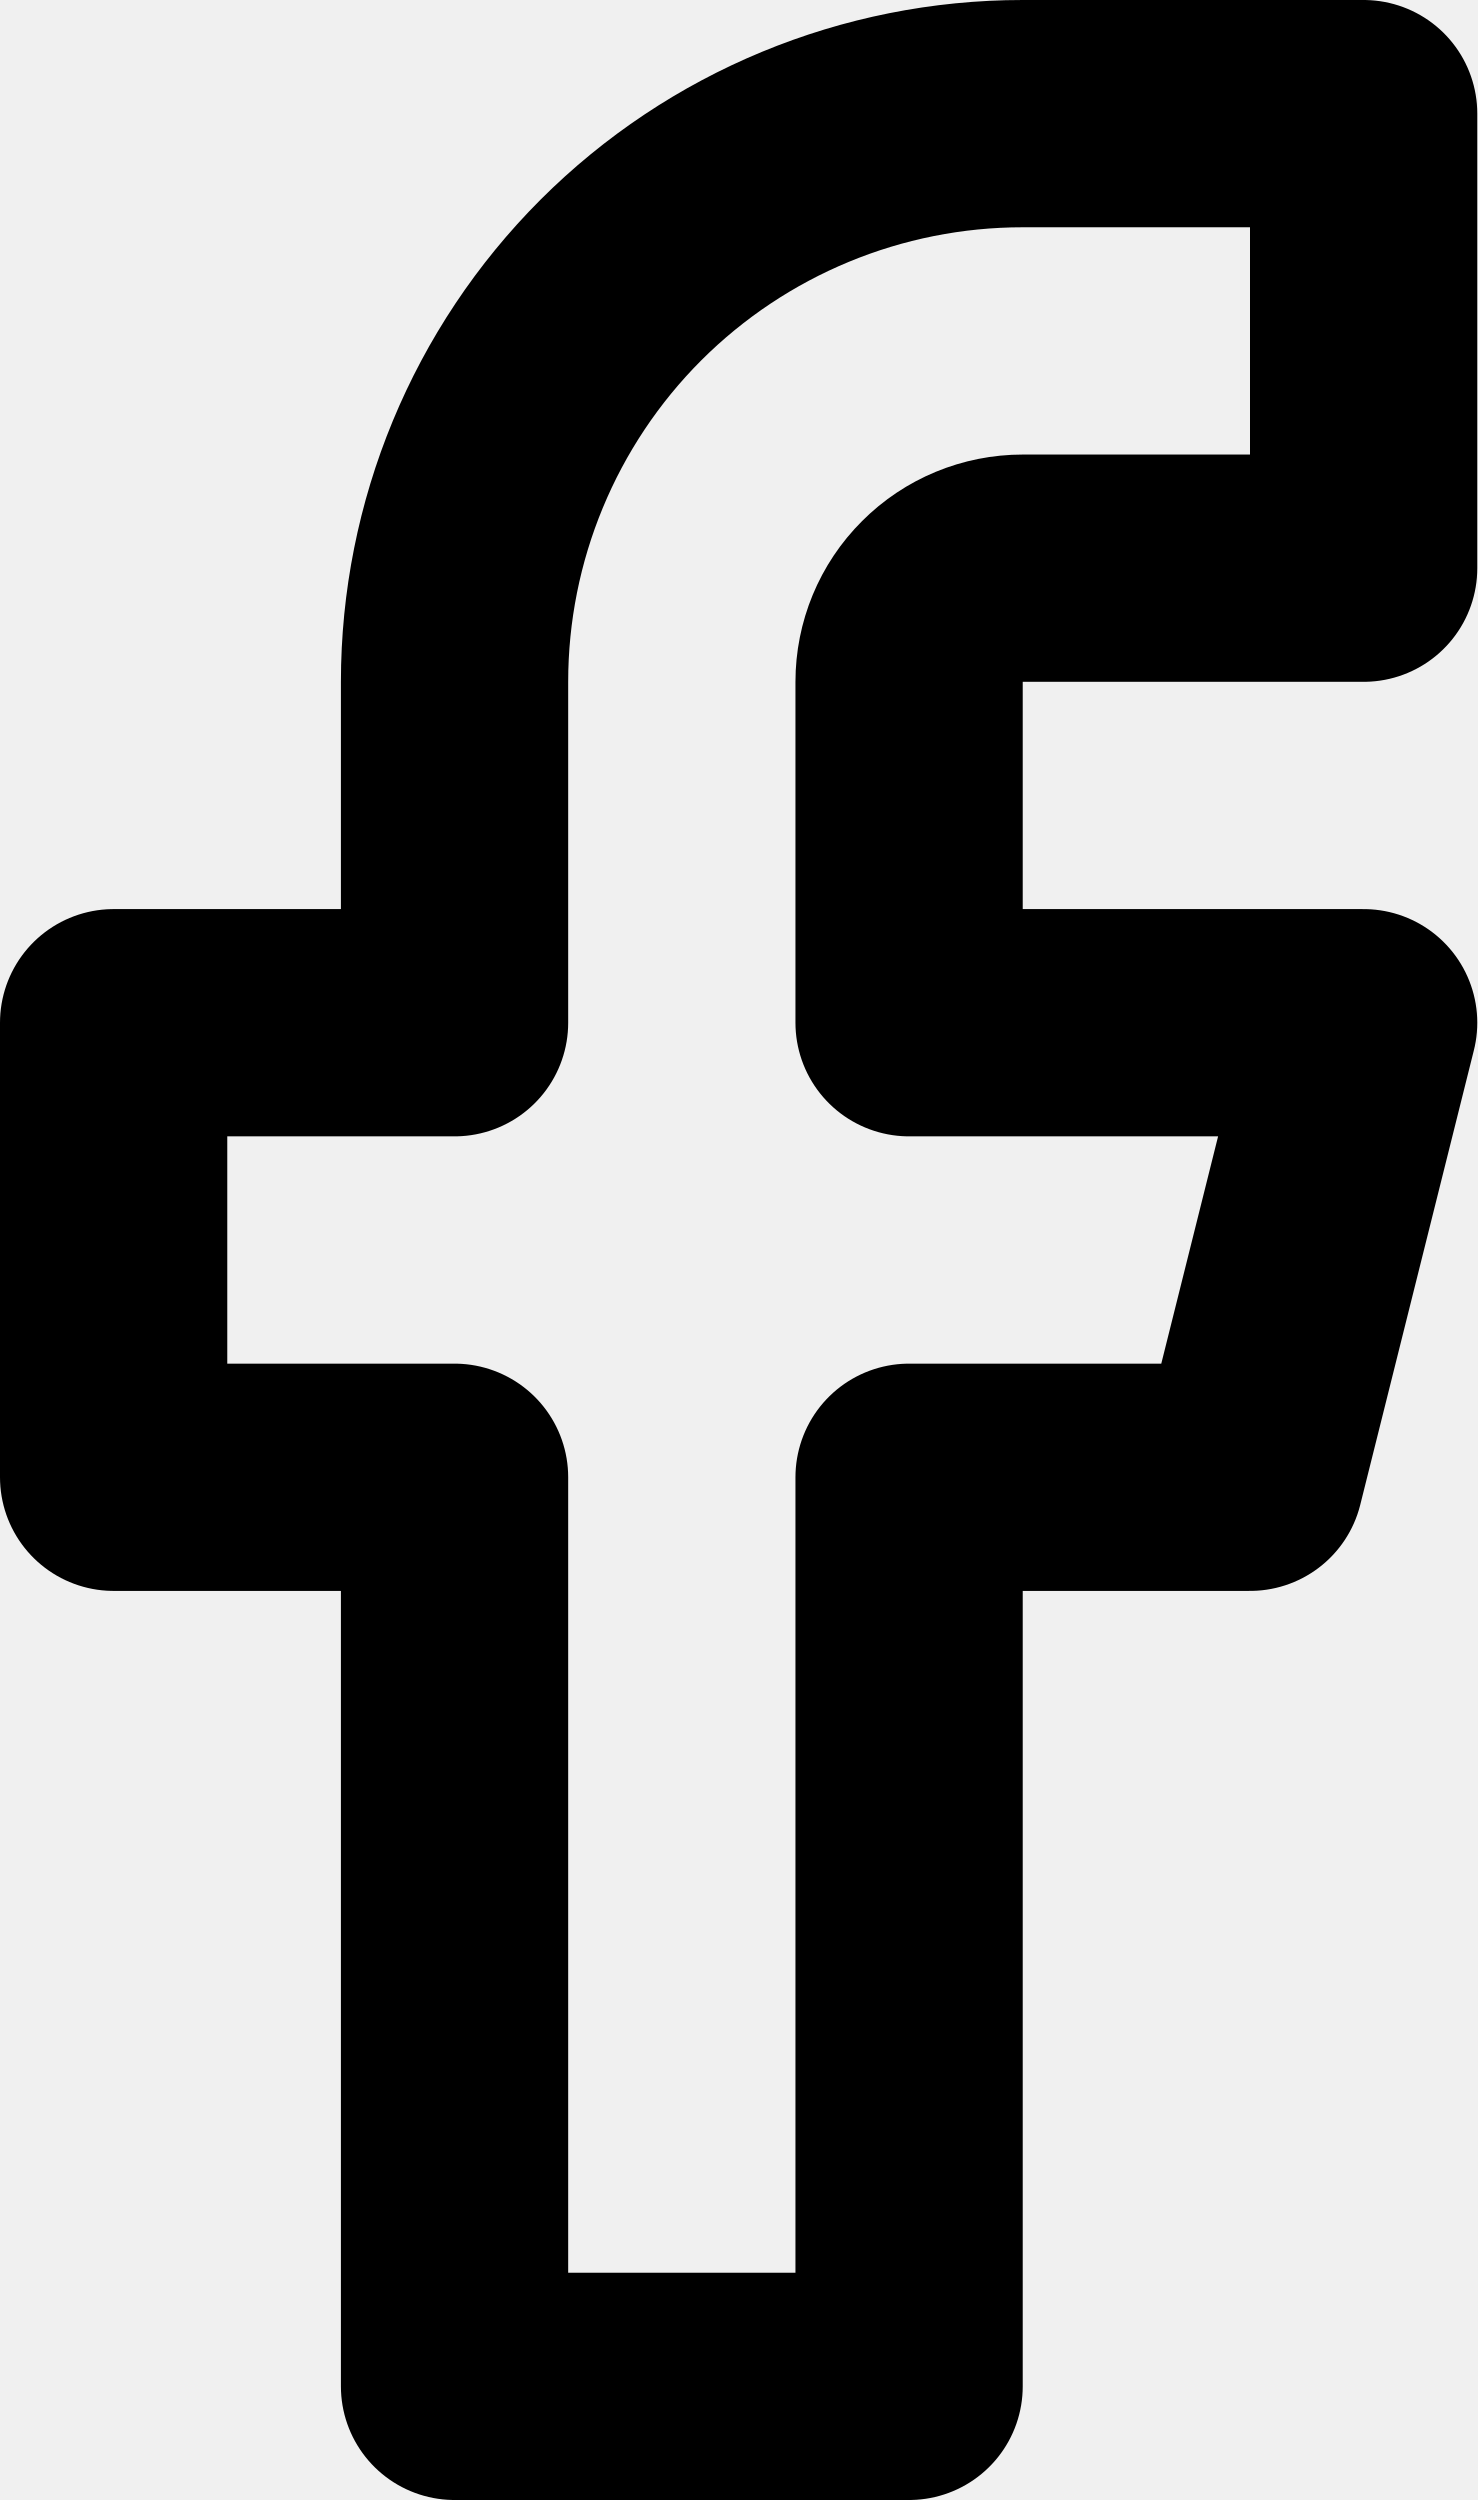
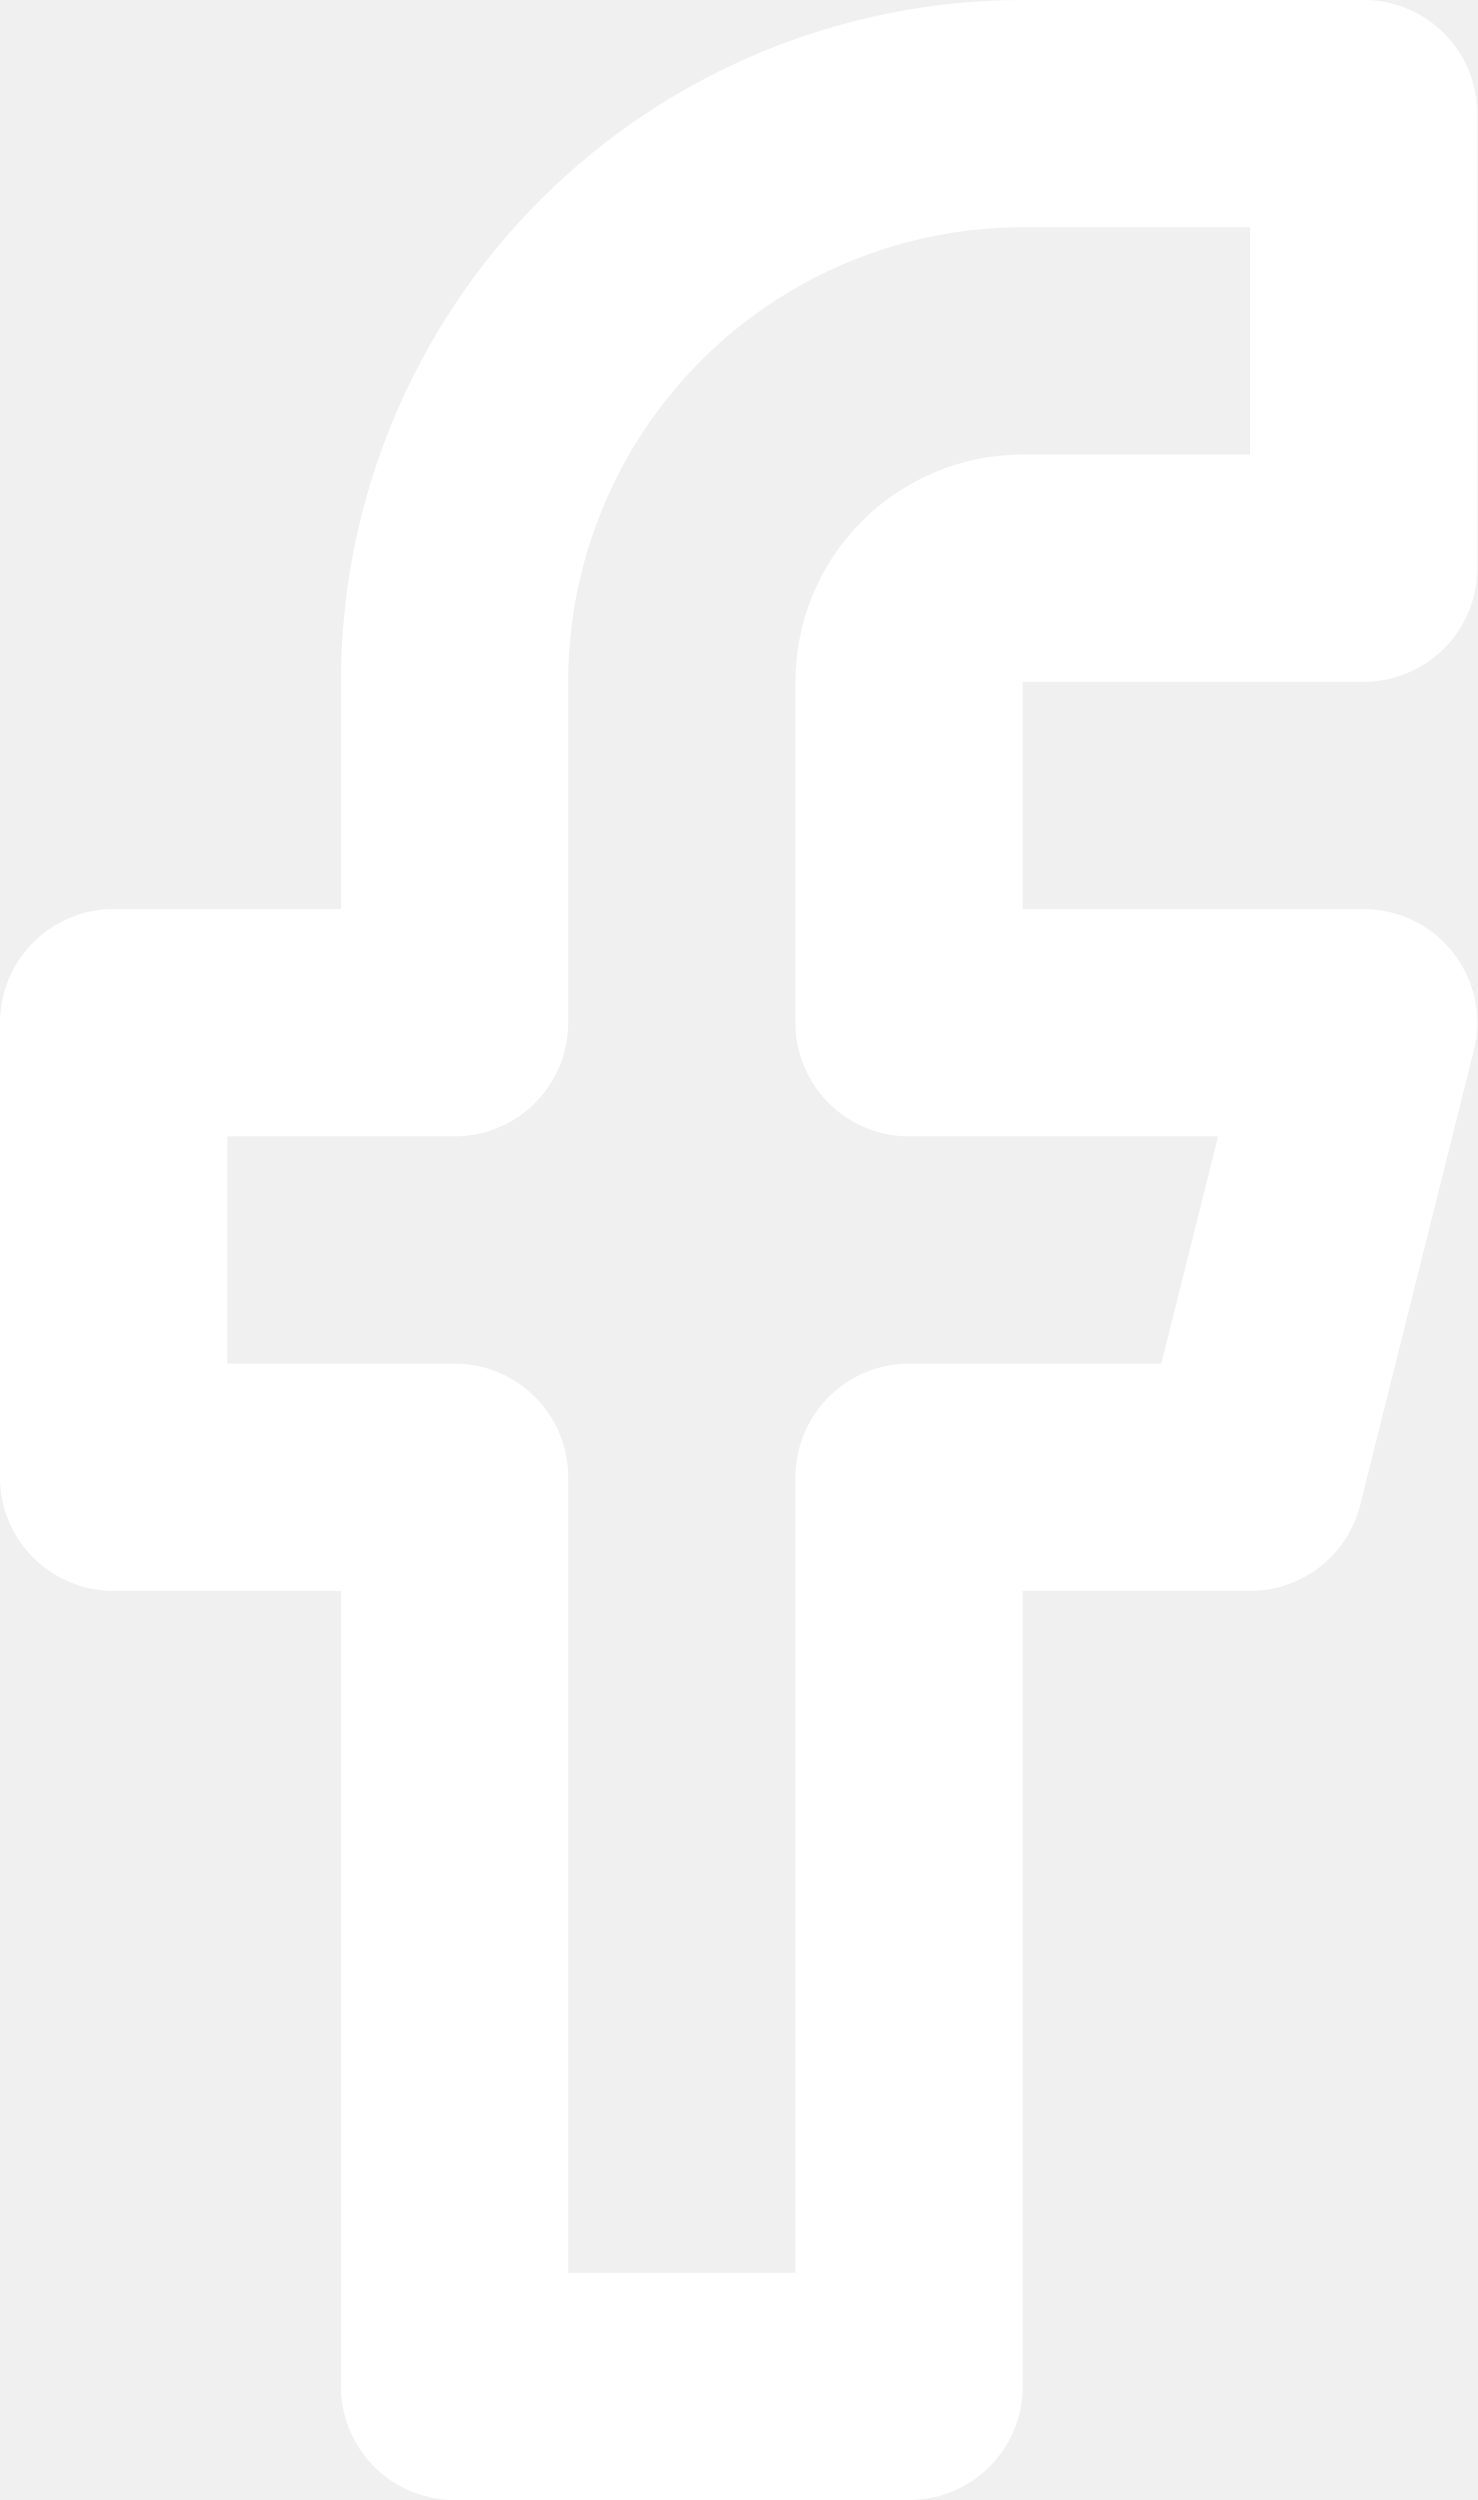
<svg xmlns="http://www.w3.org/2000/svg" width="13" height="22" viewBox="0 0 13 22" fill="none">
-   <path d="M12 1H9C7.674 1 6.402 1.527 5.464 2.464C4.527 3.402 4 4.674 4 6V9H1V13H4V21H8V13H11L12 9H8V6C8 5.735 8.105 5.48 8.293 5.293C8.48 5.105 8.735 5 9 5H12V1Z" stroke="black" stroke-width="2" stroke-linecap="round" stroke-linejoin="round" />
+   <path d="M12 1H9C7.674 1 6.402 1.527 5.464 2.464C4.527 3.402 4 4.674 4 6V9H1V13H4V21H8V13H11L12 9H8V6C8 5.735 8.105 5.48 8.293 5.293C8.48 5.105 8.735 5 9 5H12V1Z" stroke="white" stroke-width="2" stroke-linecap="round" stroke-linejoin="round" />
</svg>
